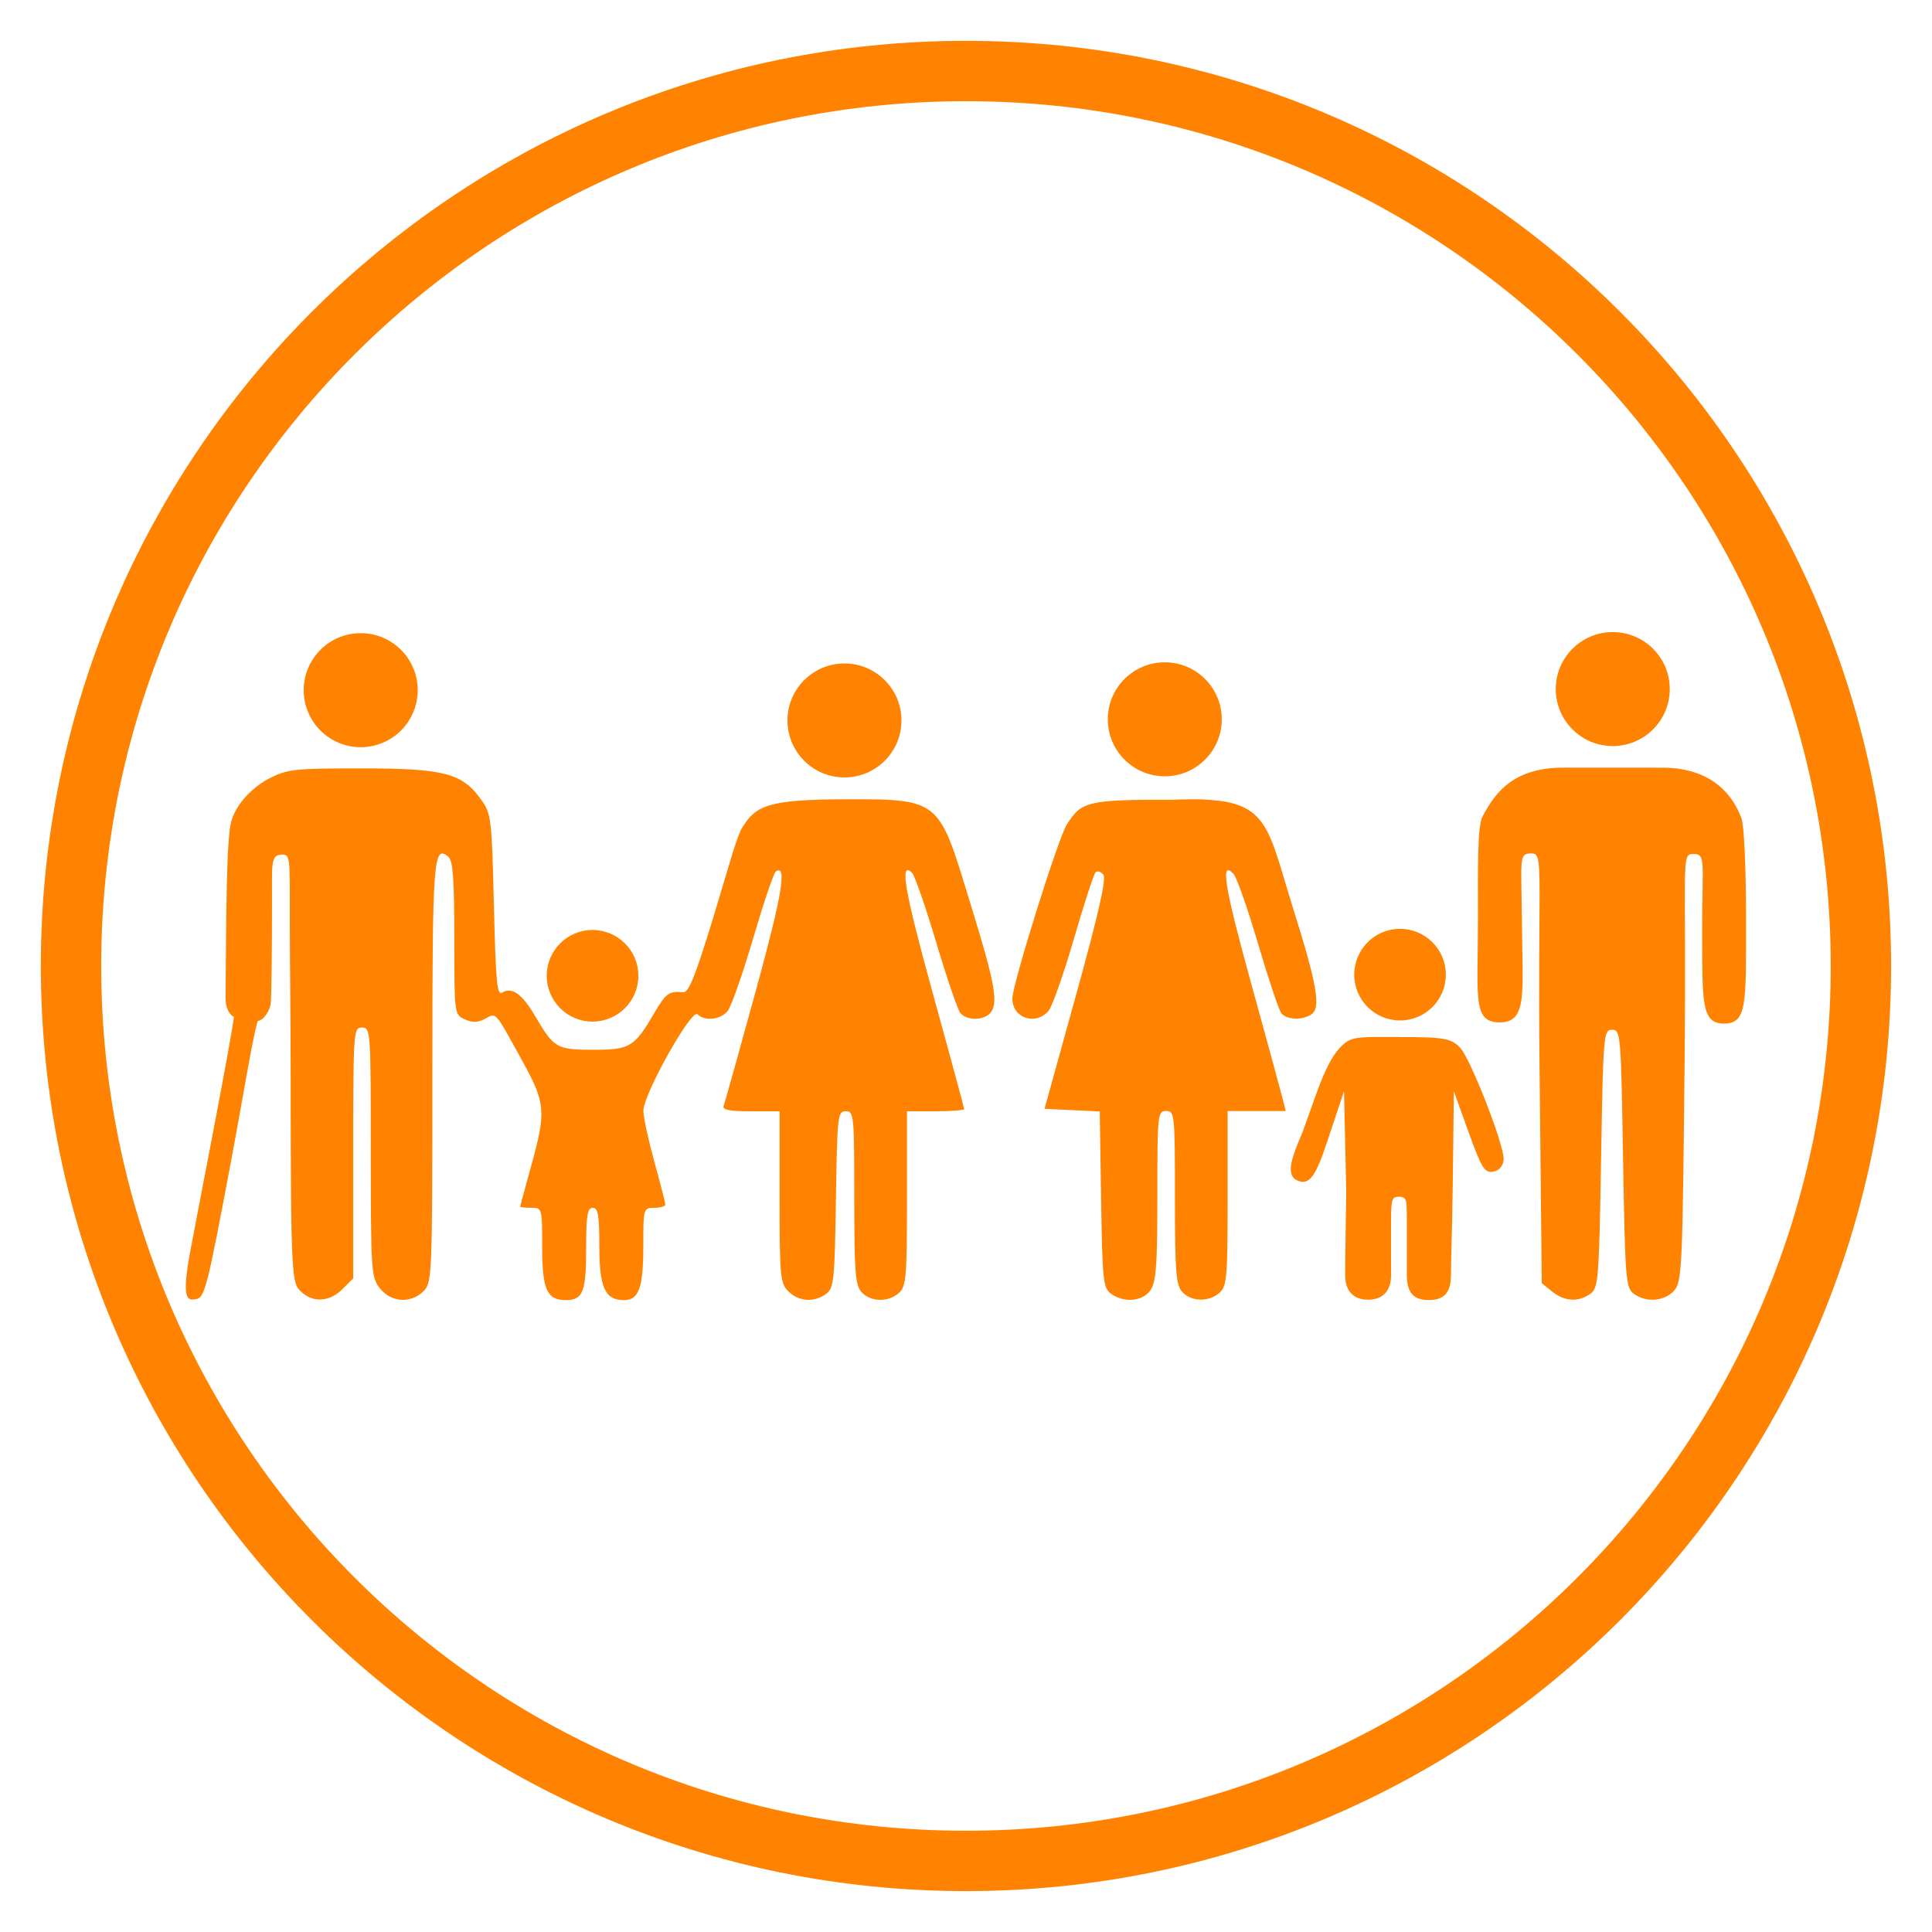
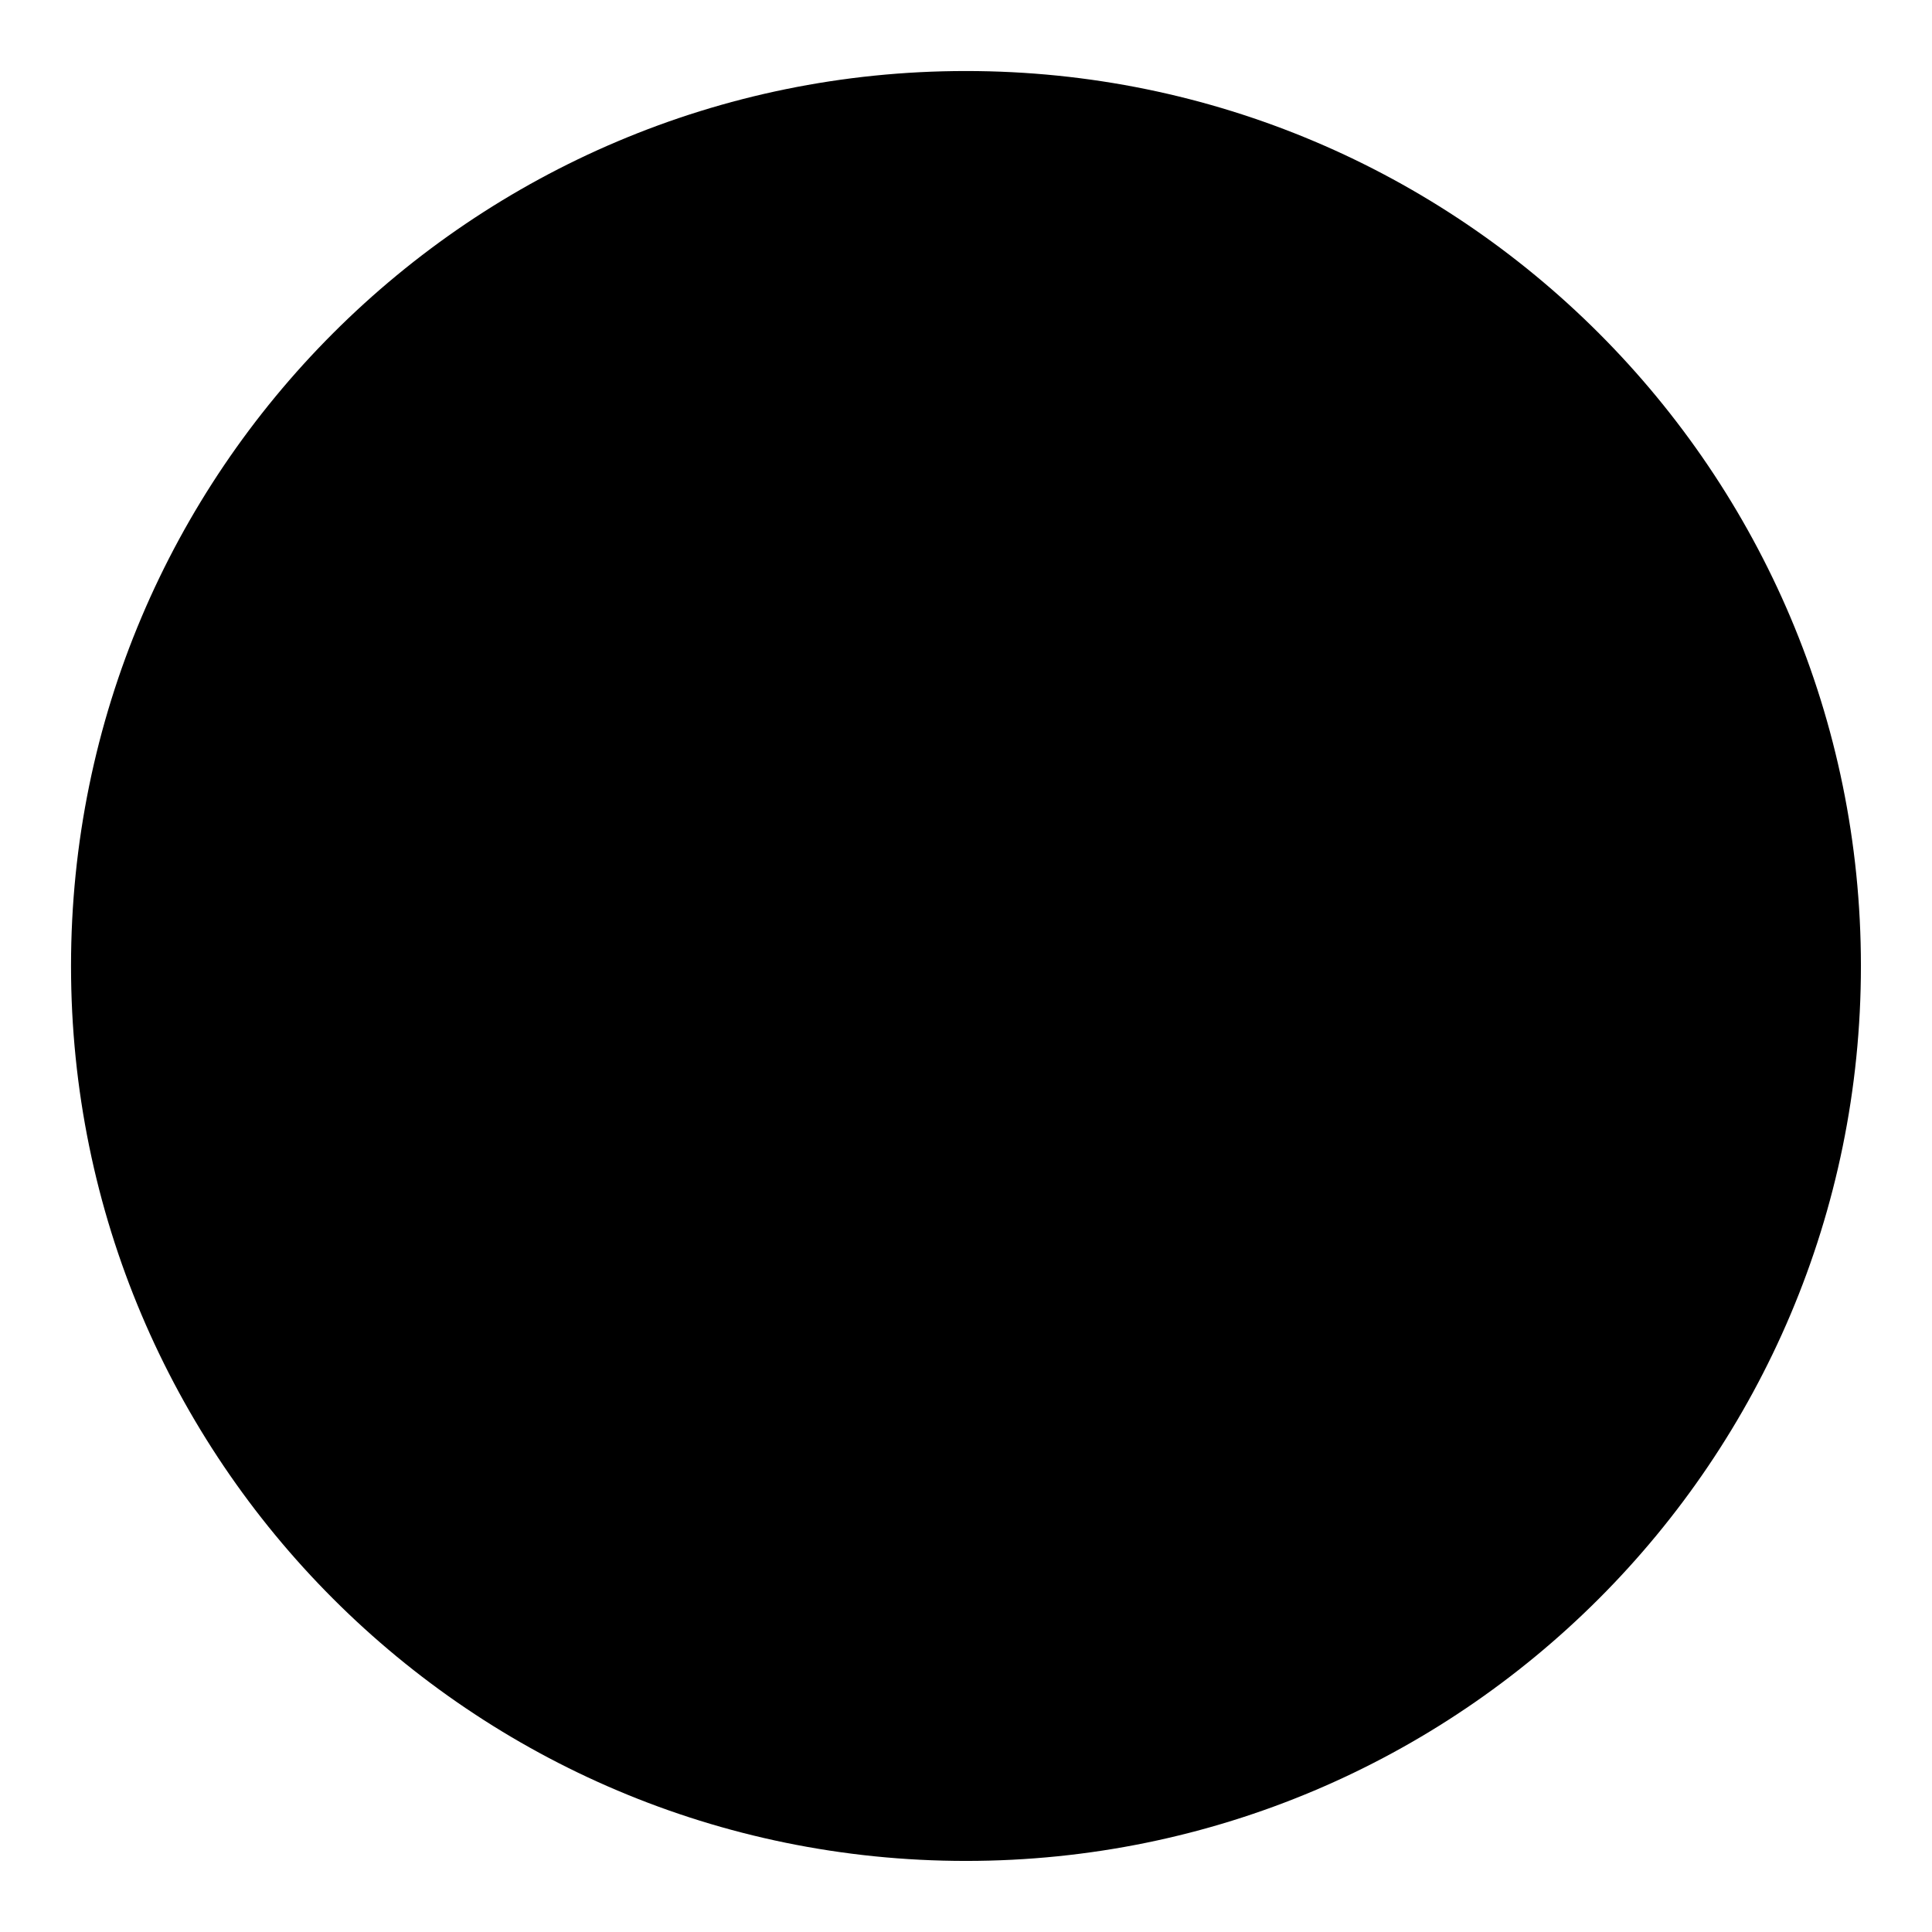
- <svg xmlns="http://www.w3.org/2000/svg" width="128" height="128" viewBox="0 0 33.867 33.867" version="1.1" id="svg8">
-   <defs id="defs2" />
-   <g id="layer1">
-     <circle style="fill:none;stroke:#ff8200;stroke-width:1.058;stroke-linecap:round;stroke-miterlimit:4;stroke-dasharray:none;stroke-opacity:1" id="path833" cx="16.933" cy="16.933" r="15.688" />
-     <path id="path989" style="opacity:1;fill:#ff8200;fill-opacity:1;stroke-width:0.077" d="m 28.269,11.08 a 0.999,0.999 0 0 0 -0.997,0.999 0.999,0.999 0 0 0 0.999,0.999 0.999,0.999 0 0 0 0.999,-0.999 0.999,0.999 0 0 0 -0.999,-0.999 0.999,0.999 0 0 0 -0.003,0 z m -21.948,0.019 a 0.999,0.999 0 0 0 -0.997,0.999 0.999,0.999 0 0 0 0.999,1 0.999,0.999 0 0 0 0.999,-1 0.999,0.999 0 0 0 -0.999,-0.999 0.999,0.999 0 0 0 -0.003,0 z m 14.095,0.511 a 0.999,0.999 0 0 0 -0.997,0.999 0.999,0.999 0 0 0 0.999,0.999 0.999,0.999 0 0 0 0.999,-0.999 0.999,0.999 0 0 0 -0.999,-0.999 0.999,0.999 0 0 0 -0.002,0 z m -5.615,0.02 a 0.999,0.999 0 0 0 -0.997,0.999 0.999,0.999 0 0 0 0.999,0.999 0.999,0.999 0 0 0 0.999,-0.999 0.999,0.999 0 0 0 -0.999,-0.999 0.999,0.999 0 0 0 -0.003,0 z m 12.608,1.826 c -0.834,0 -1.178,0.388 -1.419,0.854 -0.096,0.185 -0.082,0.89 -0.082,1.795 0,1.382 -0.102,1.817 0.383,1.817 0.485,0 0.398,-0.514 0.388,-1.716 -0.009,-1.153 -0.063,-1.246 0.164,-1.246 0.124,0 0.145,0.061 0.145,0.737 -4.89e-4,0.556 -0.016,1.557 -4.68e-4,3.035 l 0.039,3.762 0.182,0.147 c 0.216,0.175 0.464,0.188 0.67,0.038 0.141,-0.103 0.152,-0.245 0.188,-2.368 0.037,-2.195 0.043,-2.259 0.193,-2.259 0.15,0 0.155,0.064 0.192,2.259 0.036,2.123 0.048,2.266 0.188,2.368 0.216,0.158 0.536,0.134 0.705,-0.053 0.139,-0.153 0.149,-0.362 0.185,-3.909 0.038,-3.655 -0.072,-3.747 0.154,-3.747 0.226,0 0.154,0.123 0.154,1.374 0.007,1.197 -0.024,1.599 0.382,1.599 0.406,0 0.388,-0.334 0.388,-1.824 0,-0.914 -0.034,-1.652 -0.082,-1.779 -0.122,-0.322 -0.444,-0.883 -1.389,-0.883 z m -21.066,0.014 c -1.17,-0.002 -1.302,0.012 -1.617,0.172 -0.189,0.095 -0.555,0.363 -0.669,0.747 -0.092,0.307 -0.091,1.723 -0.103,3.108 -0.001,0.159 0.065,0.299 0.148,0.327 -0.099,0.679 -0.608,3.259 -0.771,4.135 -0.162,0.876 -0.022,0.833 0.102,0.815 0.156,-0.023 0.198,-0.186 0.623,-2.451 0.208,-1.107 0.359,-2.069 0.461,-2.425 0.118,-0.016 0.222,-0.203 0.231,-0.324 0.009,-0.126 0.02,-0.805 0.02,-1.788 0,-0.66 -0.026,-0.806 0.185,-0.806 0.142,0 0.127,0.089 0.127,1.247 1.807e-4,0.561 0.015,1.627 0.015,2.594 0,3.585 0.024,3.662 0.173,3.812 0.208,0.208 0.506,0.194 0.735,-0.035 l 0.189,-0.189 v -2.198 c 0,-2.147 0.004,-2.199 0.154,-2.199 0.15,0 0.154,0.051 0.154,2.184 0,2.094 0.007,2.193 0.16,2.388 0.195,0.248 0.543,0.271 0.765,0.049 0.149,-0.15 0.154,-0.257 0.154,-3.835 0,-3.763 0.018,-3.998 0.283,-3.778 0.077,0.064 0.102,0.407 0.102,1.425 0,1.336 6.673e-4,1.34 0.183,1.423 0.134,0.061 0.229,0.059 0.356,-0.009 0.202,-0.108 0.161,-0.155 0.656,0.744 0.405,0.735 0.417,0.879 0.152,1.836 -0.105,0.381 -0.192,0.702 -0.192,0.713 0,0.011 0.087,0.02 0.193,0.02 0.191,0 0.192,0.005 0.192,0.688 0,0.744 0.083,0.93 0.414,0.93 0.3,0 0.357,-0.142 0.357,-0.901 0,-0.585 0.021,-0.716 0.115,-0.716 0.094,0 0.116,0.126 0.116,0.668 0,0.731 0.1,0.95 0.433,0.95 0.26,0 0.338,-0.219 0.338,-0.958 0,-0.652 0.002,-0.66 0.192,-0.66 0.106,0 0.193,-0.026 0.193,-0.058 0,-0.032 -0.086,-0.37 -0.192,-0.751 -0.105,-0.381 -0.192,-0.782 -0.192,-0.891 -0.001,-0.289 0.844,-1.798 0.949,-1.693 0.125,0.125 0.399,0.097 0.526,-0.053 0.062,-0.074 0.264,-0.647 0.448,-1.273 0.184,-0.626 0.363,-1.157 0.4,-1.179 0.2,-0.124 0.11,0.408 -0.357,2.112 -0.286,1.044 -0.538,1.942 -0.558,1.995 -0.028,0.073 0.092,0.098 0.471,0.098 h 0.509 v 1.501 c 0,1.399 0.01,1.513 0.154,1.656 0.18,0.18 0.449,0.199 0.66,0.045 0.138,-0.101 0.151,-0.229 0.173,-1.656 0.023,-1.472 0.031,-1.547 0.173,-1.547 0.143,0 0.149,0.067 0.149,1.515 0,1.302 0.018,1.535 0.127,1.656 0.159,0.175 0.47,0.182 0.656,0.014 0.127,-0.115 0.141,-0.273 0.141,-1.656 v -1.528 h 0.501 c 0.275,0 0.501,-0.018 0.501,-0.039 0,-0.022 -0.245,-0.926 -0.544,-2.01 -0.502,-1.815 -0.595,-2.356 -0.368,-2.129 0.046,0.046 0.237,0.595 0.423,1.22 0.186,0.625 0.377,1.182 0.424,1.238 0.105,0.127 0.39,0.132 0.512,0.009 0.16,-0.16 0.104,-0.495 -0.303,-1.818 -0.593,-1.928 -0.509,-1.945 -2.222,-1.94 -1.385,0.004 -1.578,0.113 -1.822,0.512 -0.087,0.143 -0.272,0.819 -0.495,1.551 -0.311,1.022 -0.433,1.328 -0.527,1.32 -0.251,-0.024 -0.305,0.014 -0.508,0.361 -0.353,0.603 -0.427,0.647 -1.072,0.647 -0.639,0 -0.689,-0.029 -1.015,-0.585 C 9.155,17.425 8.974,17.295 8.808,17.398 8.712,17.457 8.691,17.238 8.658,15.872 8.621,14.342 8.612,14.265 8.434,14.017 8.104,13.553 7.79,13.471 6.344,13.469 Z M 21.11,14.014 c -0.159,-0.006 -0.342,-0.003 -0.551,0.006 -1.525,-0.007 -1.602,0.04 -1.856,0.429 -0.15,0.229 -0.957,2.806 -0.957,3.056 0,0.341 0.404,0.479 0.633,0.217 0.065,-0.074 0.263,-0.637 0.442,-1.251 0.178,-0.614 0.35,-1.144 0.383,-1.178 0.032,-0.034 0.094,-0.016 0.137,0.039 0.056,0.071 -0.083,0.681 -0.476,2.102 l -0.555,2.003 0.484,0.023 0.484,0.023 0.024,1.543 c 0.022,1.424 0.036,1.552 0.173,1.652 0.227,0.165 0.555,0.137 0.693,-0.062 0.098,-0.141 0.12,-0.437 0.12,-1.656 0,-1.433 0.005,-1.485 0.154,-1.485 0.149,0 0.154,0.051 0.154,1.515 0,1.302 0.018,1.535 0.127,1.656 0.159,0.175 0.47,0.182 0.656,0.014 0.127,-0.115 0.141,-0.273 0.141,-1.656 v -1.528 h 0.509 0.509 l -0.053,-0.212 c -0.029,-0.116 -0.276,-1.023 -0.55,-2.015 -0.474,-1.716 -0.55,-2.191 -0.309,-1.926 0.055,0.06 0.248,0.613 0.429,1.227 0.181,0.614 0.364,1.16 0.407,1.213 0.091,0.112 0.358,0.125 0.518,0.024 0.182,-0.115 0.116,-0.502 -0.33,-1.92 -0.417,-1.348 -0.424,-1.807 -1.54,-1.85 z m 3.427,2.268 a 0.803,0.803 0 0 0 -0.798,0.803 0.803,0.803 0 0 0 0.803,0.803 0.803,0.803 0 0 0 0.803,-0.803 0.803,0.803 0 0 0 -0.803,-0.803 0.803,0.803 0 0 0 -0.005,0 z m -14.154,0.02 a 0.803,0.803 0 0 0 -0.799,0.803 0.803,0.803 0 0 0 0.803,0.803 0.803,0.803 0 0 0 0.803,-0.803 0.803,0.803 0 0 0 -0.803,-0.803 0.803,0.803 0 0 0 -0.004,0 z m 14.172,1.876 c -0.549,0.003 -0.81,-0.021 -0.961,0.092 -0.332,0.249 -0.475,0.799 -0.762,1.579 -0.169,0.401 -0.314,0.742 -0.091,0.844 0.258,0.118 0.368,-0.211 0.575,-0.833 l 0.244,-0.731 0.039,1.755 c 0.001,0.055 -0.019,1.099 -0.019,1.467 0,0.276 0.14,0.432 0.403,0.432 0.263,0 0.402,-0.161 0.402,-0.432 0,-0.219 -0.003,-0.951 0,-1.07 0.006,-0.278 0.034,-0.303 0.138,-0.303 0.156,0 0.127,0.1 0.138,0.323 v 1.051 c 0,0.357 0.164,0.437 0.387,0.437 0.222,0 0.387,-0.085 0.387,-0.437 0,-0.292 0.021,-0.795 0.03,-1.532 l 0.021,-1.69 0.258,0.717 c 0.225,0.626 0.28,0.714 0.424,0.693 0.105,-0.015 0.174,-0.089 0.19,-0.203 0.03,-0.213 -0.57,-1.758 -0.758,-1.965 -0.143,-0.158 -0.261,-0.197 -1.045,-0.192 z" />
+ <svg xmlns="http://www.w3.org/2000/svg" width="128" height="128" viewBox="0 0 33.867 33.867" version="1.1">
+   <g>
+     <circle class="sdg-circle" cx="16.933" cy="16.933" r="15.688" />
+     <path class="sdg-drawing" d="m 28.269,11.08 a 0.999,0.999 0 0 0 -0.997,0.999 0.999,0.999 0 0 0 0.999,0.999 0.999,0.999 0 0 0 0.999,-0.999 0.999,0.999 0 0 0 -0.999,-0.999 0.999,0.999 0 0 0 -0.003,0 z m -21.948,0.019 a 0.999,0.999 0 0 0 -0.997,0.999 0.999,0.999 0 0 0 0.999,1 0.999,0.999 0 0 0 0.999,-1 0.999,0.999 0 0 0 -0.999,-0.999 0.999,0.999 0 0 0 -0.003,0 z m 14.095,0.511 a 0.999,0.999 0 0 0 -0.997,0.999 0.999,0.999 0 0 0 0.999,0.999 0.999,0.999 0 0 0 0.999,-0.999 0.999,0.999 0 0 0 -0.999,-0.999 0.999,0.999 0 0 0 -0.002,0 z m -5.615,0.02 a 0.999,0.999 0 0 0 -0.997,0.999 0.999,0.999 0 0 0 0.999,0.999 0.999,0.999 0 0 0 0.999,-0.999 0.999,0.999 0 0 0 -0.999,-0.999 0.999,0.999 0 0 0 -0.003,0 z m 12.608,1.826 c -0.834,0 -1.178,0.388 -1.419,0.854 -0.096,0.185 -0.082,0.89 -0.082,1.795 0,1.382 -0.102,1.817 0.383,1.817 0.485,0 0.398,-0.514 0.388,-1.716 -0.009,-1.153 -0.063,-1.246 0.164,-1.246 0.124,0 0.145,0.061 0.145,0.737 -4.89e-4,0.556 -0.016,1.557 -4.68e-4,3.035 l 0.039,3.762 0.182,0.147 c 0.216,0.175 0.464,0.188 0.67,0.038 0.141,-0.103 0.152,-0.245 0.188,-2.368 0.037,-2.195 0.043,-2.259 0.193,-2.259 0.15,0 0.155,0.064 0.192,2.259 0.036,2.123 0.048,2.266 0.188,2.368 0.216,0.158 0.536,0.134 0.705,-0.053 0.139,-0.153 0.149,-0.362 0.185,-3.909 0.038,-3.655 -0.072,-3.747 0.154,-3.747 0.226,0 0.154,0.123 0.154,1.374 0.007,1.197 -0.024,1.599 0.382,1.599 0.406,0 0.388,-0.334 0.388,-1.824 0,-0.914 -0.034,-1.652 -0.082,-1.779 -0.122,-0.322 -0.444,-0.883 -1.389,-0.883 z m -21.066,0.014 c -1.17,-0.002 -1.302,0.012 -1.617,0.172 -0.189,0.095 -0.555,0.363 -0.669,0.747 -0.092,0.307 -0.091,1.723 -0.103,3.108 -0.001,0.159 0.065,0.299 0.148,0.327 -0.099,0.679 -0.608,3.259 -0.771,4.135 -0.162,0.876 -0.022,0.833 0.102,0.815 0.156,-0.023 0.198,-0.186 0.623,-2.451 0.208,-1.107 0.359,-2.069 0.461,-2.425 0.118,-0.016 0.222,-0.203 0.231,-0.324 0.009,-0.126 0.02,-0.805 0.02,-1.788 0,-0.66 -0.026,-0.806 0.185,-0.806 0.142,0 0.127,0.089 0.127,1.247 1.807e-4,0.561 0.015,1.627 0.015,2.594 0,3.585 0.024,3.662 0.173,3.812 0.208,0.208 0.506,0.194 0.735,-0.035 l 0.189,-0.189 v -2.198 c 0,-2.147 0.004,-2.199 0.154,-2.199 0.15,0 0.154,0.051 0.154,2.184 0,2.094 0.007,2.193 0.16,2.388 0.195,0.248 0.543,0.271 0.765,0.049 0.149,-0.15 0.154,-0.257 0.154,-3.835 0,-3.763 0.018,-3.998 0.283,-3.778 0.077,0.064 0.102,0.407 0.102,1.425 0,1.336 6.673e-4,1.34 0.183,1.423 0.134,0.061 0.229,0.059 0.356,-0.009 0.202,-0.108 0.161,-0.155 0.656,0.744 0.405,0.735 0.417,0.879 0.152,1.836 -0.105,0.381 -0.192,0.702 -0.192,0.713 0,0.011 0.087,0.02 0.193,0.02 0.191,0 0.192,0.005 0.192,0.688 0,0.744 0.083,0.93 0.414,0.93 0.3,0 0.357,-0.142 0.357,-0.901 0,-0.585 0.021,-0.716 0.115,-0.716 0.094,0 0.116,0.126 0.116,0.668 0,0.731 0.1,0.95 0.433,0.95 0.26,0 0.338,-0.219 0.338,-0.958 0,-0.652 0.002,-0.66 0.192,-0.66 0.106,0 0.193,-0.026 0.193,-0.058 0,-0.032 -0.086,-0.37 -0.192,-0.751 -0.105,-0.381 -0.192,-0.782 -0.192,-0.891 -0.001,-0.289 0.844,-1.798 0.949,-1.693 0.125,0.125 0.399,0.097 0.526,-0.053 0.062,-0.074 0.264,-0.647 0.448,-1.273 0.184,-0.626 0.363,-1.157 0.4,-1.179 0.2,-0.124 0.11,0.408 -0.357,2.112 -0.286,1.044 -0.538,1.942 -0.558,1.995 -0.028,0.073 0.092,0.098 0.471,0.098 h 0.509 v 1.501 c 0,1.399 0.01,1.513 0.154,1.656 0.18,0.18 0.449,0.199 0.66,0.045 0.138,-0.101 0.151,-0.229 0.173,-1.656 0.023,-1.472 0.031,-1.547 0.173,-1.547 0.143,0 0.149,0.067 0.149,1.515 0,1.302 0.018,1.535 0.127,1.656 0.159,0.175 0.47,0.182 0.656,0.014 0.127,-0.115 0.141,-0.273 0.141,-1.656 v -1.528 h 0.501 c 0.275,0 0.501,-0.018 0.501,-0.039 0,-0.022 -0.245,-0.926 -0.544,-2.01 -0.502,-1.815 -0.595,-2.356 -0.368,-2.129 0.046,0.046 0.237,0.595 0.423,1.22 0.186,0.625 0.377,1.182 0.424,1.238 0.105,0.127 0.39,0.132 0.512,0.009 0.16,-0.16 0.104,-0.495 -0.303,-1.818 -0.593,-1.928 -0.509,-1.945 -2.222,-1.94 -1.385,0.004 -1.578,0.113 -1.822,0.512 -0.087,0.143 -0.272,0.819 -0.495,1.551 -0.311,1.022 -0.433,1.328 -0.527,1.32 -0.251,-0.024 -0.305,0.014 -0.508,0.361 -0.353,0.603 -0.427,0.647 -1.072,0.647 -0.639,0 -0.689,-0.029 -1.015,-0.585 C 9.155,17.425 8.974,17.295 8.808,17.398 8.712,17.457 8.691,17.238 8.658,15.872 8.621,14.342 8.612,14.265 8.434,14.017 8.104,13.553 7.79,13.471 6.344,13.469 Z M 21.11,14.014 c -0.159,-0.006 -0.342,-0.003 -0.551,0.006 -1.525,-0.007 -1.602,0.04 -1.856,0.429 -0.15,0.229 -0.957,2.806 -0.957,3.056 0,0.341 0.404,0.479 0.633,0.217 0.065,-0.074 0.263,-0.637 0.442,-1.251 0.178,-0.614 0.35,-1.144 0.383,-1.178 0.032,-0.034 0.094,-0.016 0.137,0.039 0.056,0.071 -0.083,0.681 -0.476,2.102 l -0.555,2.003 0.484,0.023 0.484,0.023 0.024,1.543 c 0.022,1.424 0.036,1.552 0.173,1.652 0.227,0.165 0.555,0.137 0.693,-0.062 0.098,-0.141 0.12,-0.437 0.12,-1.656 0,-1.433 0.005,-1.485 0.154,-1.485 0.149,0 0.154,0.051 0.154,1.515 0,1.302 0.018,1.535 0.127,1.656 0.159,0.175 0.47,0.182 0.656,0.014 0.127,-0.115 0.141,-0.273 0.141,-1.656 v -1.528 h 0.509 0.509 l -0.053,-0.212 c -0.029,-0.116 -0.276,-1.023 -0.55,-2.015 -0.474,-1.716 -0.55,-2.191 -0.309,-1.926 0.055,0.06 0.248,0.613 0.429,1.227 0.181,0.614 0.364,1.16 0.407,1.213 0.091,0.112 0.358,0.125 0.518,0.024 0.182,-0.115 0.116,-0.502 -0.33,-1.92 -0.417,-1.348 -0.424,-1.807 -1.54,-1.85 z m 3.427,2.268 a 0.803,0.803 0 0 0 -0.798,0.803 0.803,0.803 0 0 0 0.803,0.803 0.803,0.803 0 0 0 0.803,-0.803 0.803,0.803 0 0 0 -0.803,-0.803 0.803,0.803 0 0 0 -0.005,0 z m -14.154,0.02 a 0.803,0.803 0 0 0 -0.799,0.803 0.803,0.803 0 0 0 0.803,0.803 0.803,0.803 0 0 0 0.803,-0.803 0.803,0.803 0 0 0 -0.803,-0.803 0.803,0.803 0 0 0 -0.004,0 z m 14.172,1.876 c -0.549,0.003 -0.81,-0.021 -0.961,0.092 -0.332,0.249 -0.475,0.799 -0.762,1.579 -0.169,0.401 -0.314,0.742 -0.091,0.844 0.258,0.118 0.368,-0.211 0.575,-0.833 l 0.244,-0.731 0.039,1.755 c 0.001,0.055 -0.019,1.099 -0.019,1.467 0,0.276 0.14,0.432 0.403,0.432 0.263,0 0.402,-0.161 0.402,-0.432 0,-0.219 -0.003,-0.951 0,-1.07 0.006,-0.278 0.034,-0.303 0.138,-0.303 0.156,0 0.127,0.1 0.138,0.323 v 1.051 c 0,0.357 0.164,0.437 0.387,0.437 0.222,0 0.387,-0.085 0.387,-0.437 0,-0.292 0.021,-0.795 0.03,-1.532 l 0.021,-1.69 0.258,0.717 c 0.225,0.626 0.28,0.714 0.424,0.693 0.105,-0.015 0.174,-0.089 0.19,-0.203 0.03,-0.213 -0.57,-1.758 -0.758,-1.965 -0.143,-0.158 -0.261,-0.197 -1.045,-0.192 z" />
  </g>
</svg>
